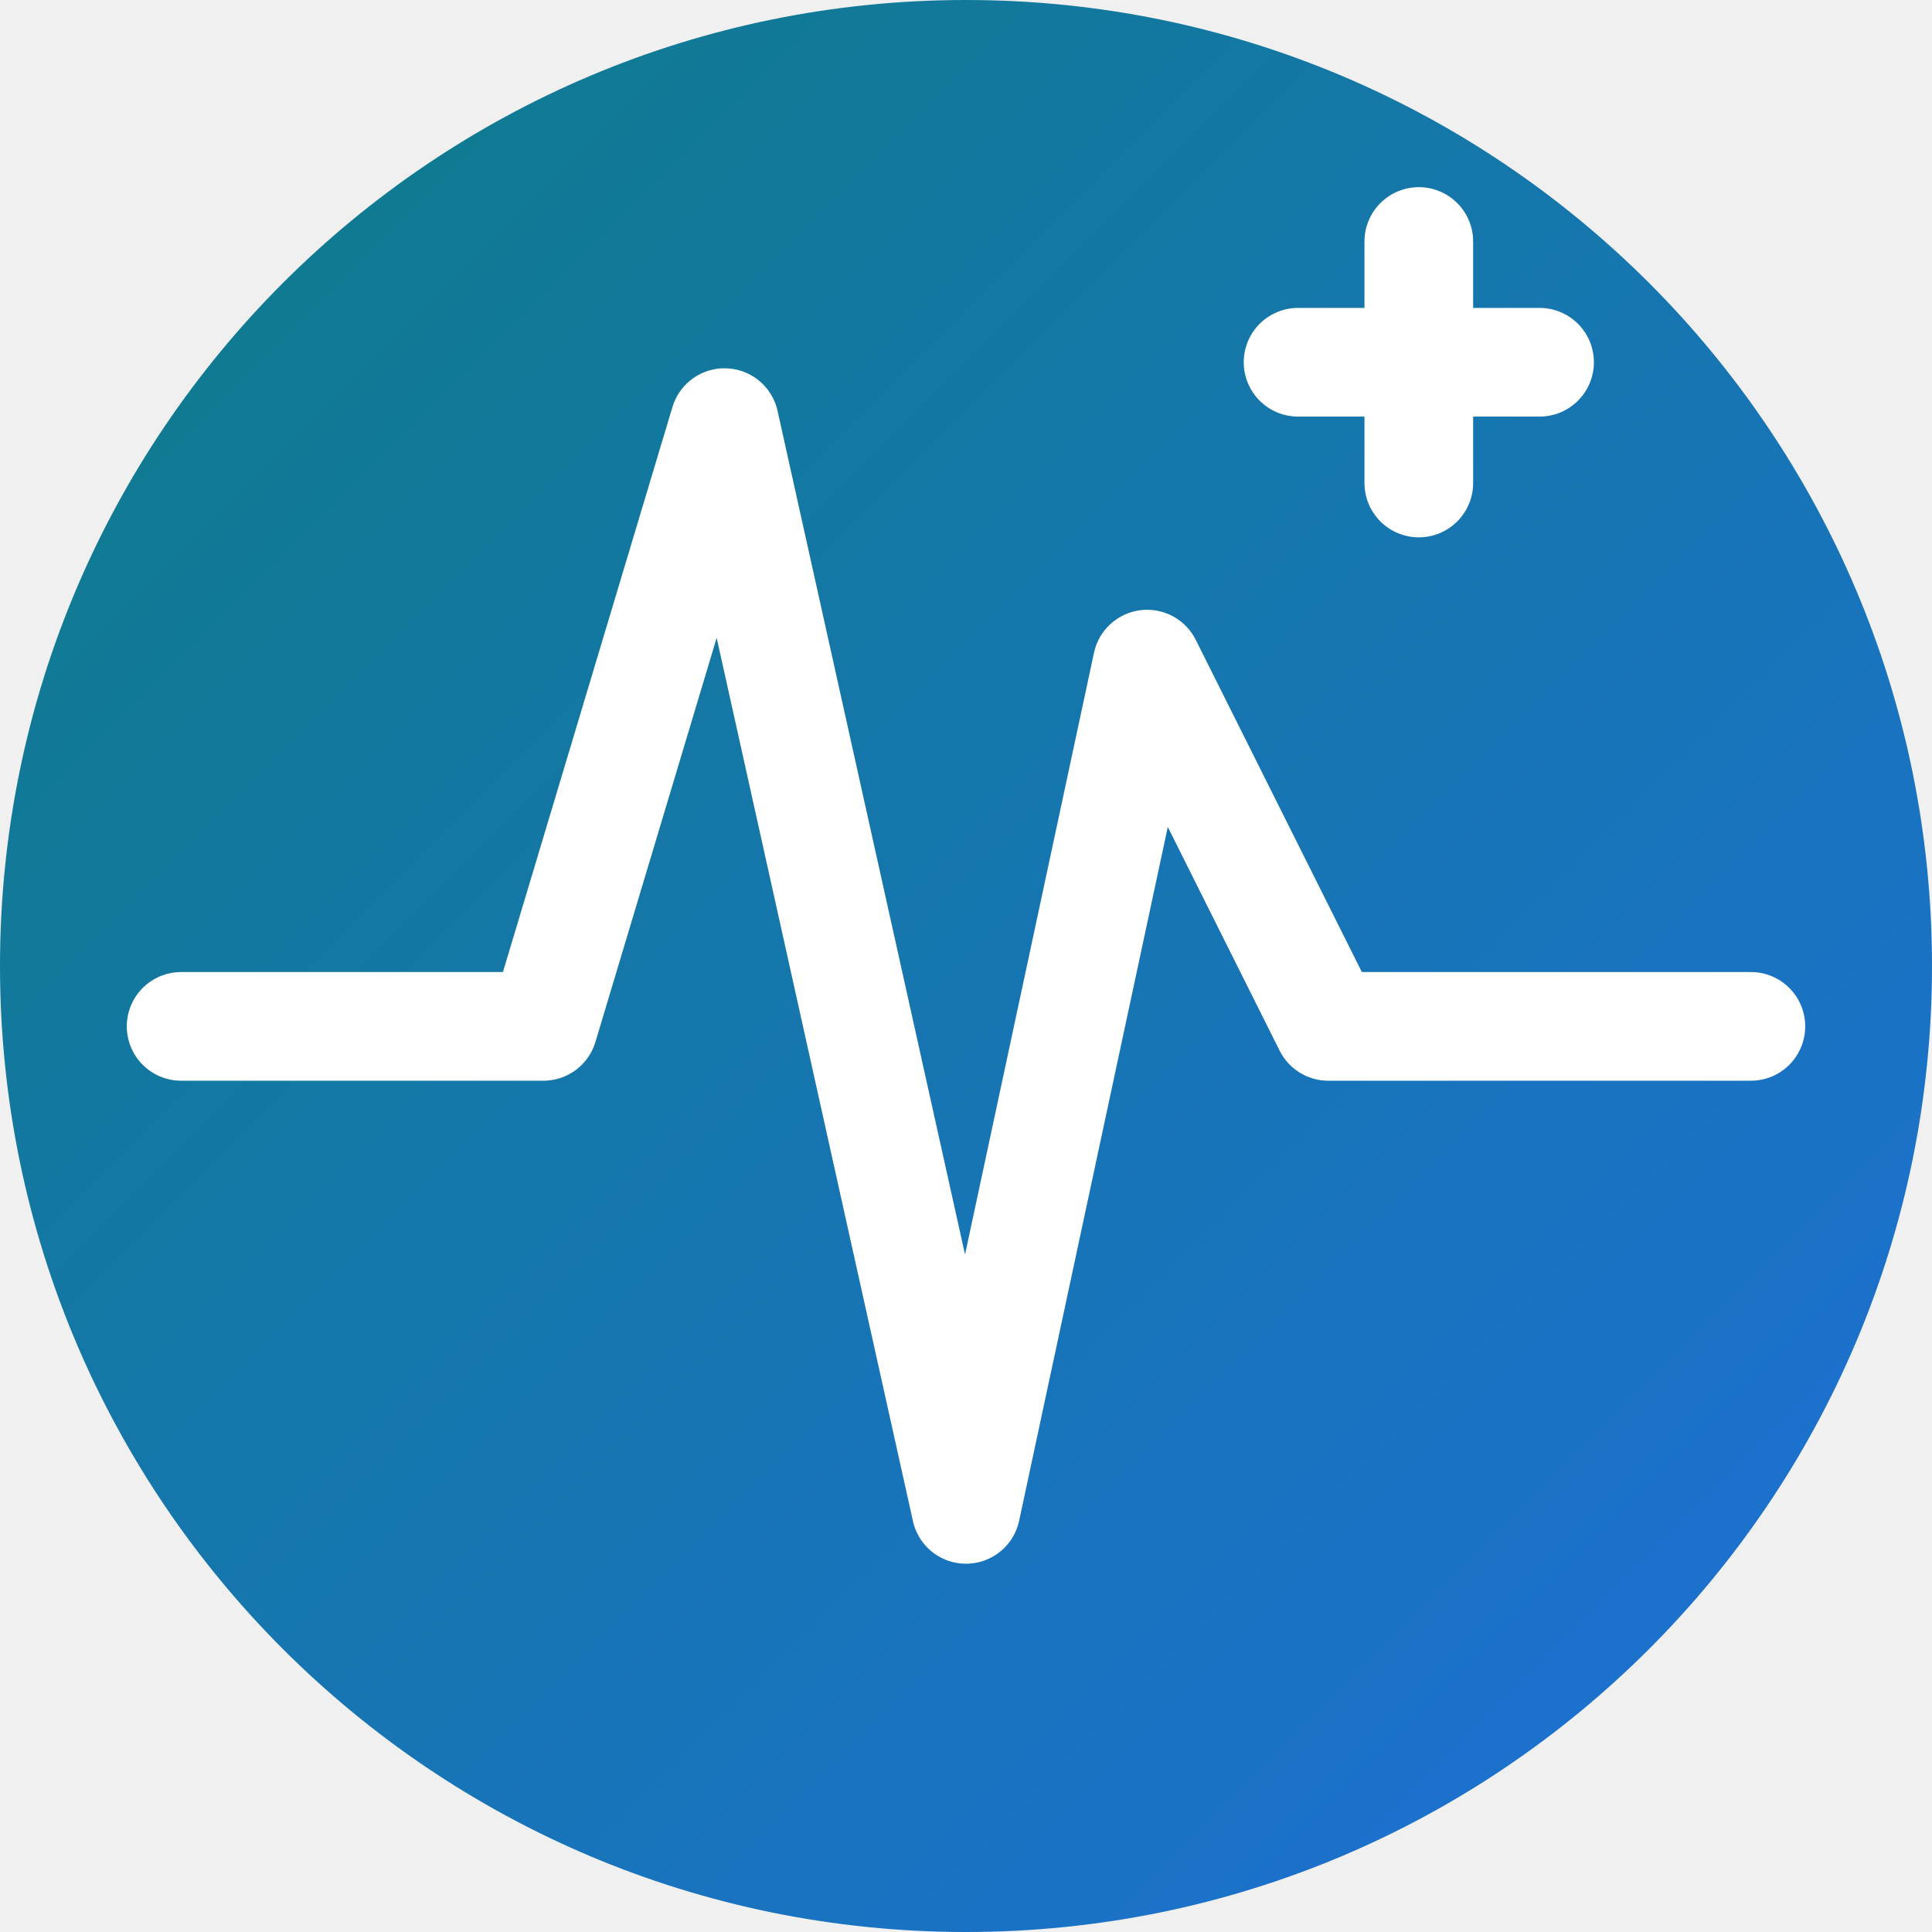
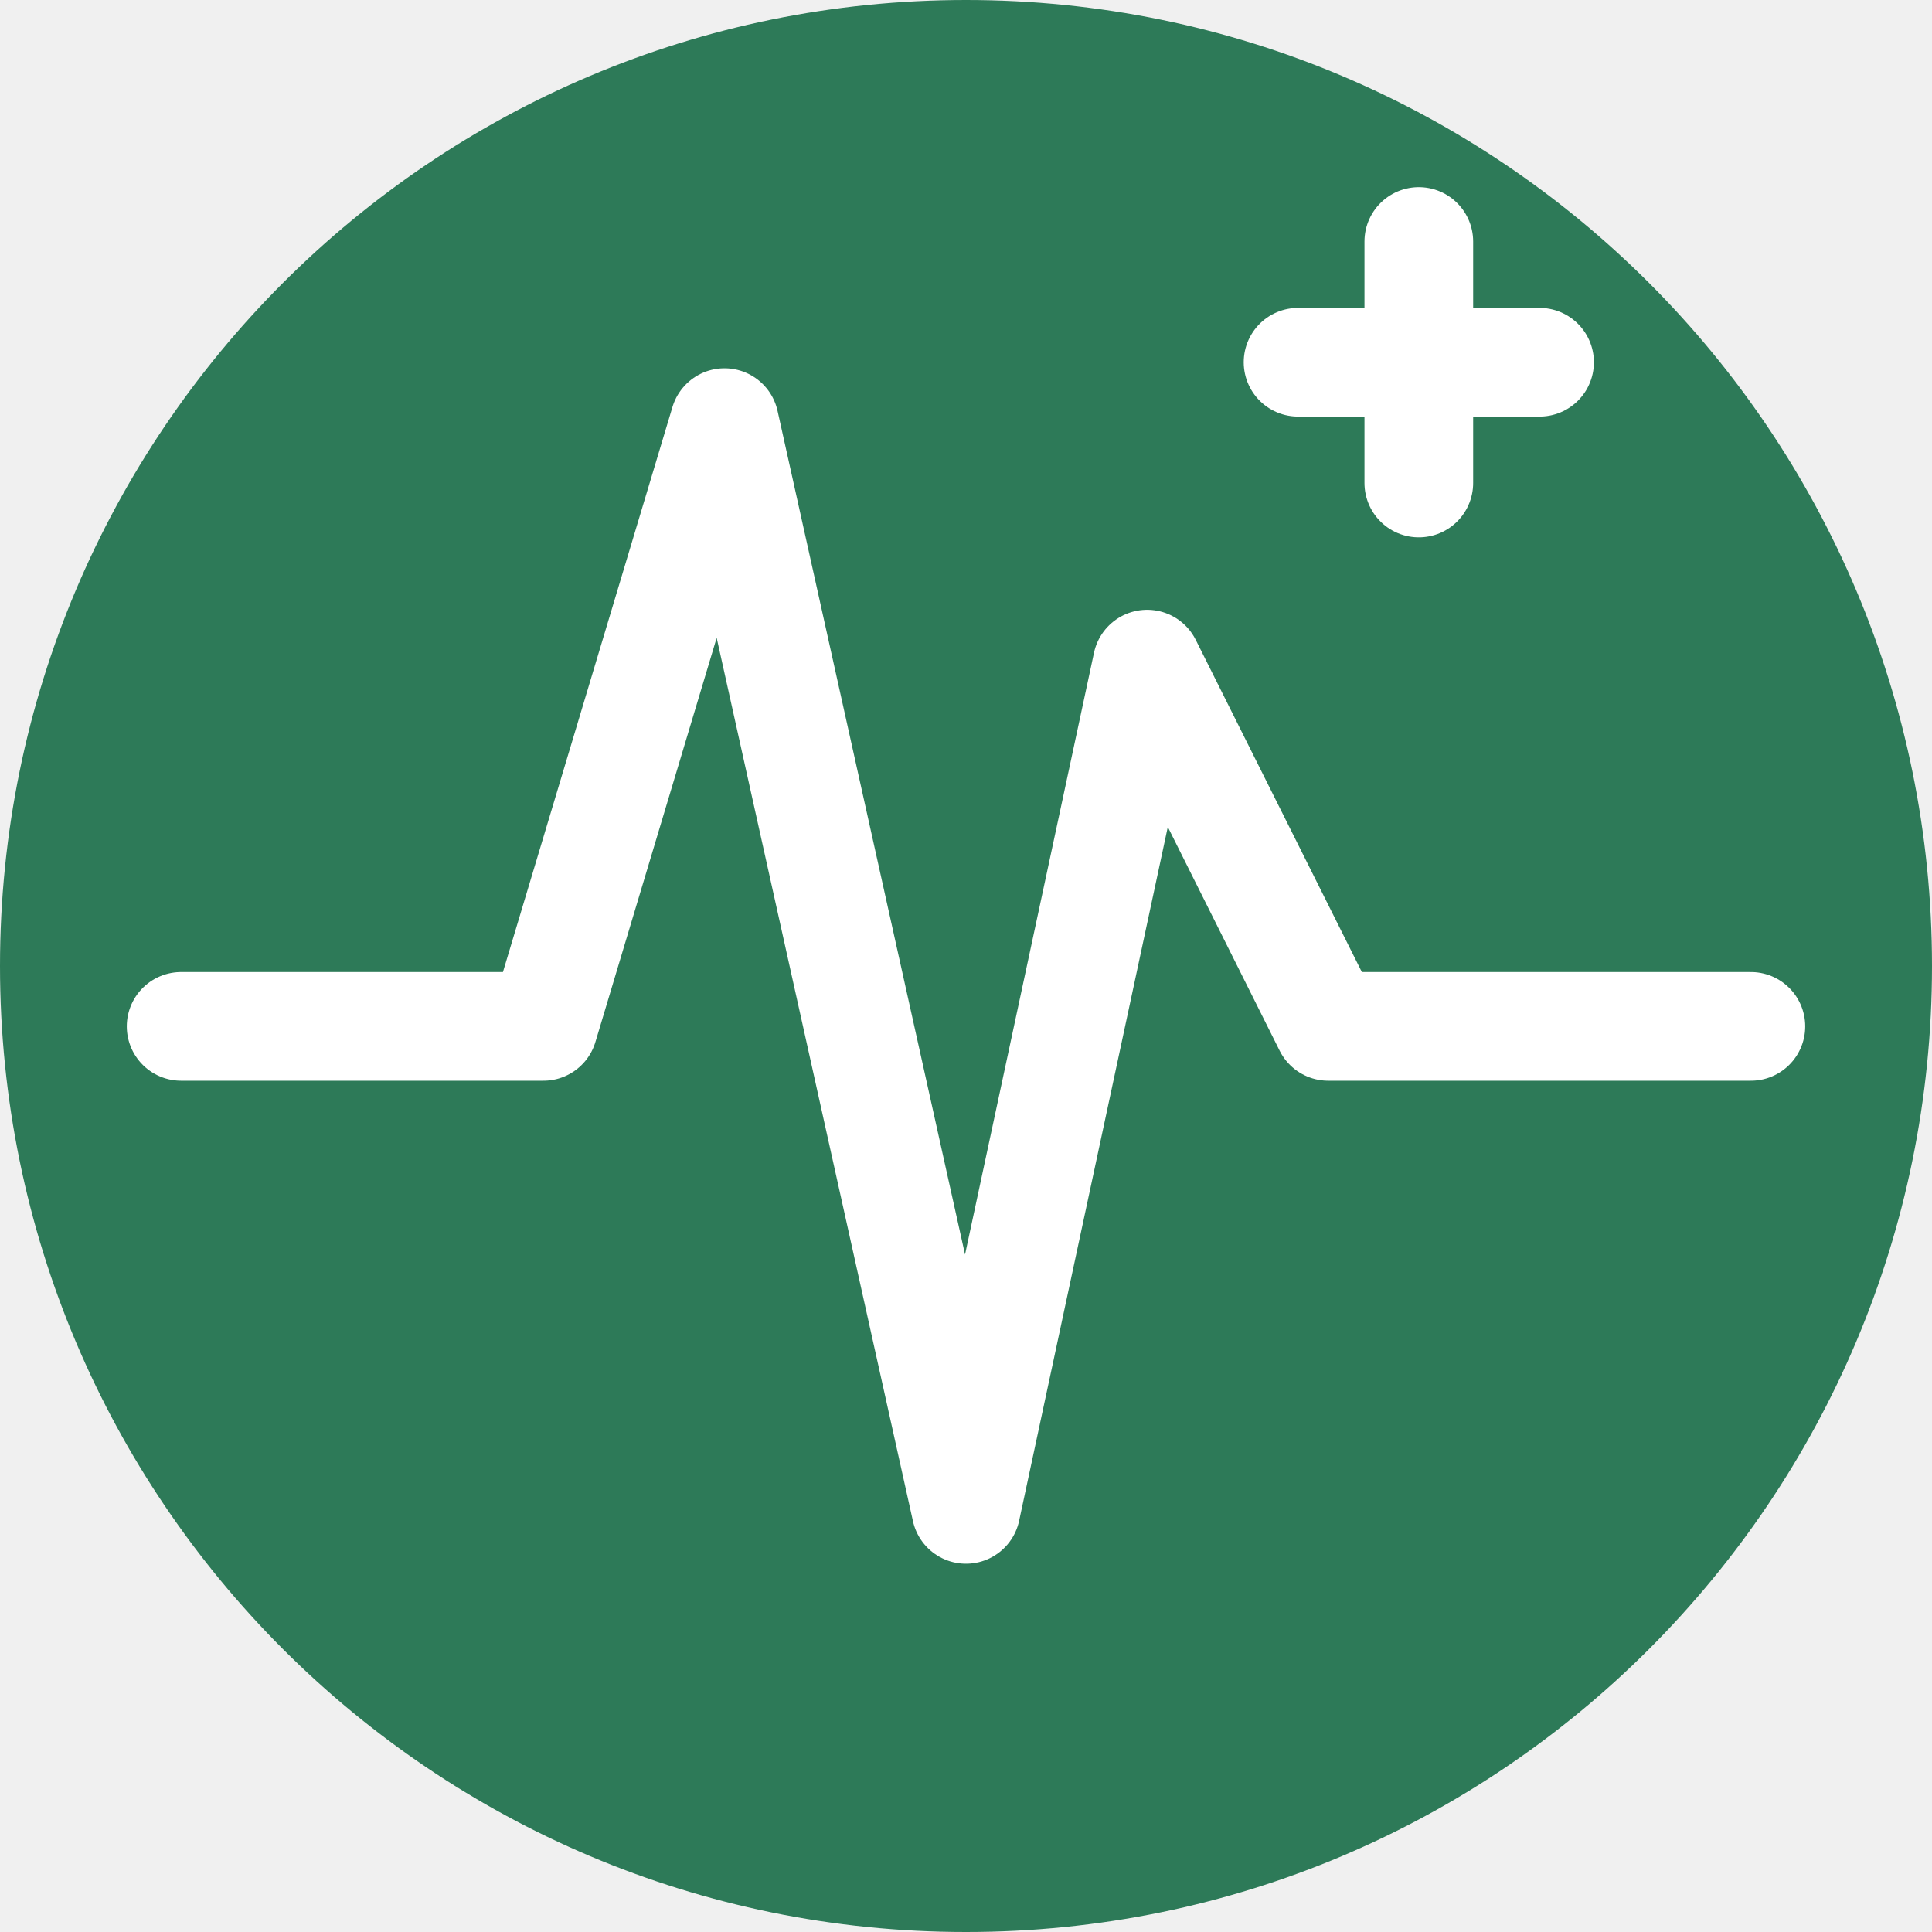
<svg xmlns="http://www.w3.org/2000/svg" viewBox="0 0 64 64" version="1.1" id="svg15">
  <defs id="defs7">
    <linearGradient id="markGradient" x1="0" y1="0" x2="1" y2="1">
-       <stop offset="0" stop-color="#0E7C86" id="stop2" />
-       <stop offset="1" stop-color="#1E6FD9" id="stop4" />
+       <stop offset="0" stop-color="#2D7A58" id="stop2" />
+       <stop offset="1" stop-color="#2D7A58" id="stop4" />
    </linearGradient>
  </defs>
  <circle cx="32" cy="32" r="32" fill="url(#markGradient)" id="circle9" />
  <path d="M6,34 H18 L24,14 L32,50 L38,22 L44,34 H58" fill="none" stroke="#ffffff" stroke-width="3.6" stroke-linecap="round" stroke-linejoin="round" id="path11" />
  <path d="M47,8 V16 M43,12 H51" stroke="#ffffff" stroke-width="3.6" stroke-linecap="round" id="path13" />
</svg>
